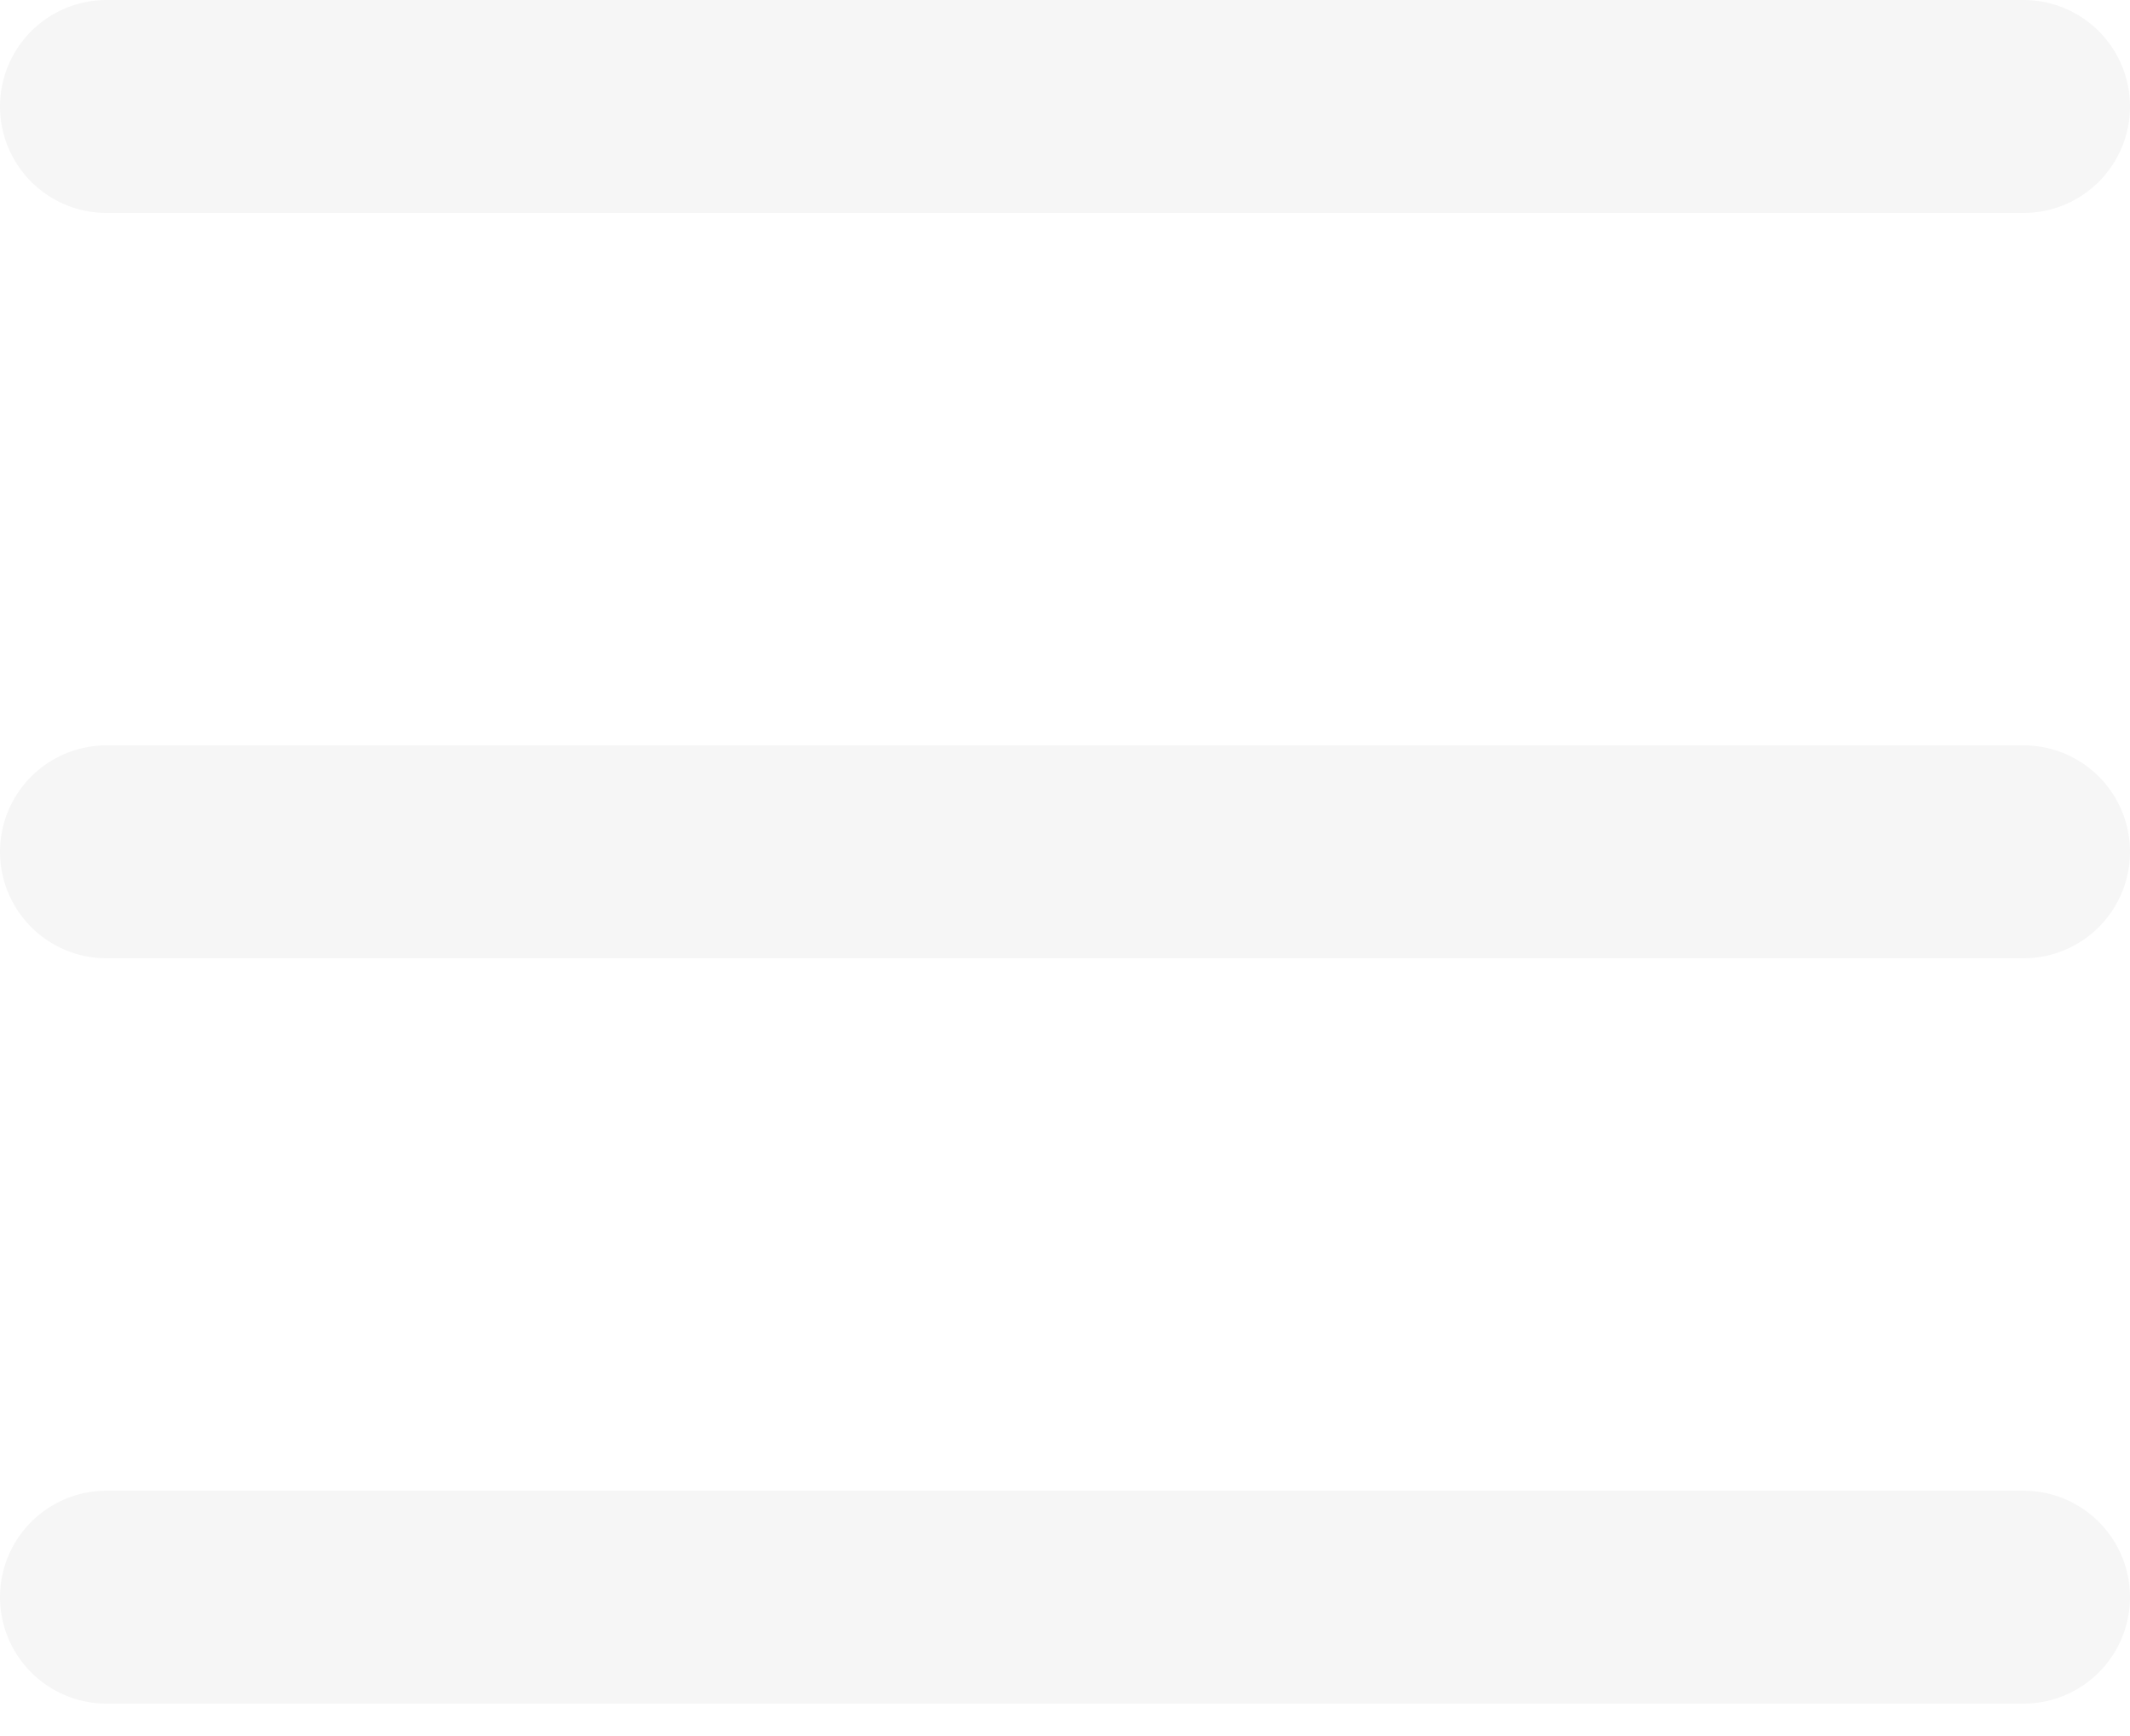
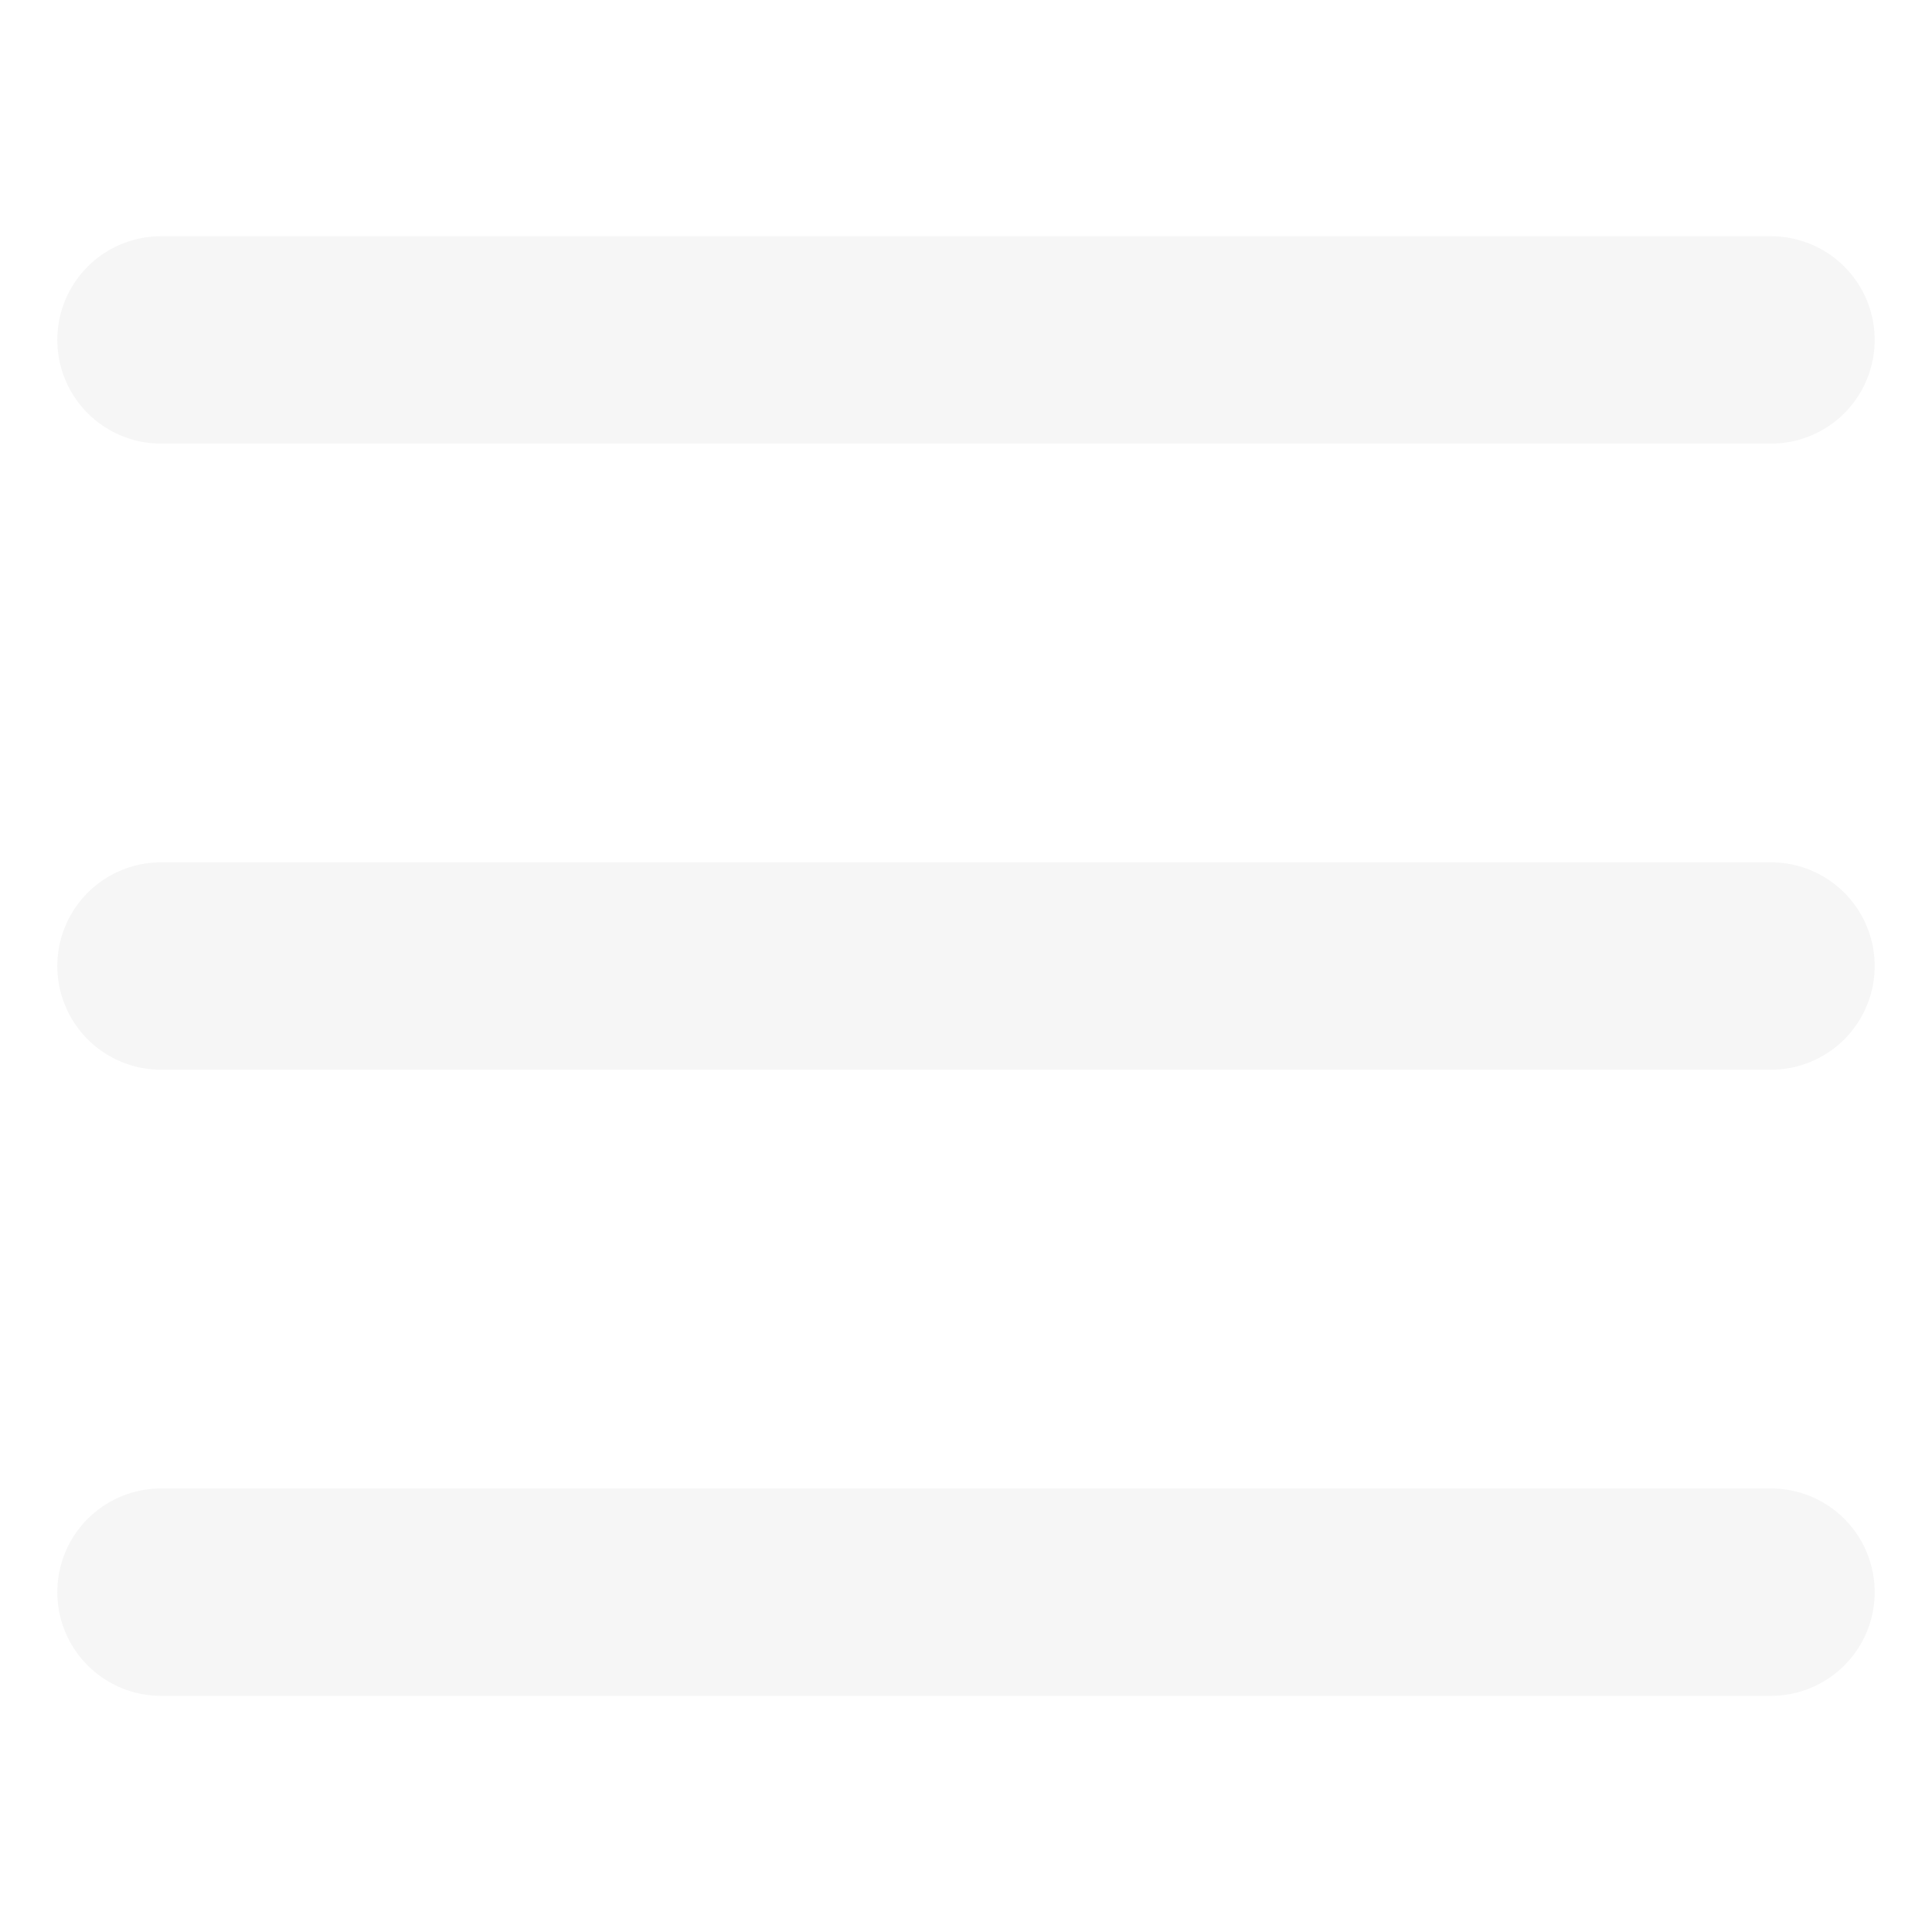
- <svg xmlns="http://www.w3.org/2000/svg" width="27" height="22" viewBox="0 0 27 22" fill="none">
-   <path d="M1.35 1.35L25.65 1.35M1.35 10.8L25.65 10.8M1.35 20.25L25.65 20.25" stroke="#F6F6F6" stroke-width="2.7" stroke-linecap="round" />
+ <svg xmlns="http://www.w3.org/2000/svg" width="24" height="24" viewBox="0 0 24 24" fill="none">
+   <g transform="translate(0.888821 3.111433) scale(0.823045)">
+     <path d="M1.35 1.35L25.65 1.35M1.35 10.8L25.65 10.8M1.35 20.25L25.65 20.25" stroke="#F6F6F6" stroke-width="3.13" stroke-linecap="round" stroke-linejoin="round" />
+   </g>
</svg>
